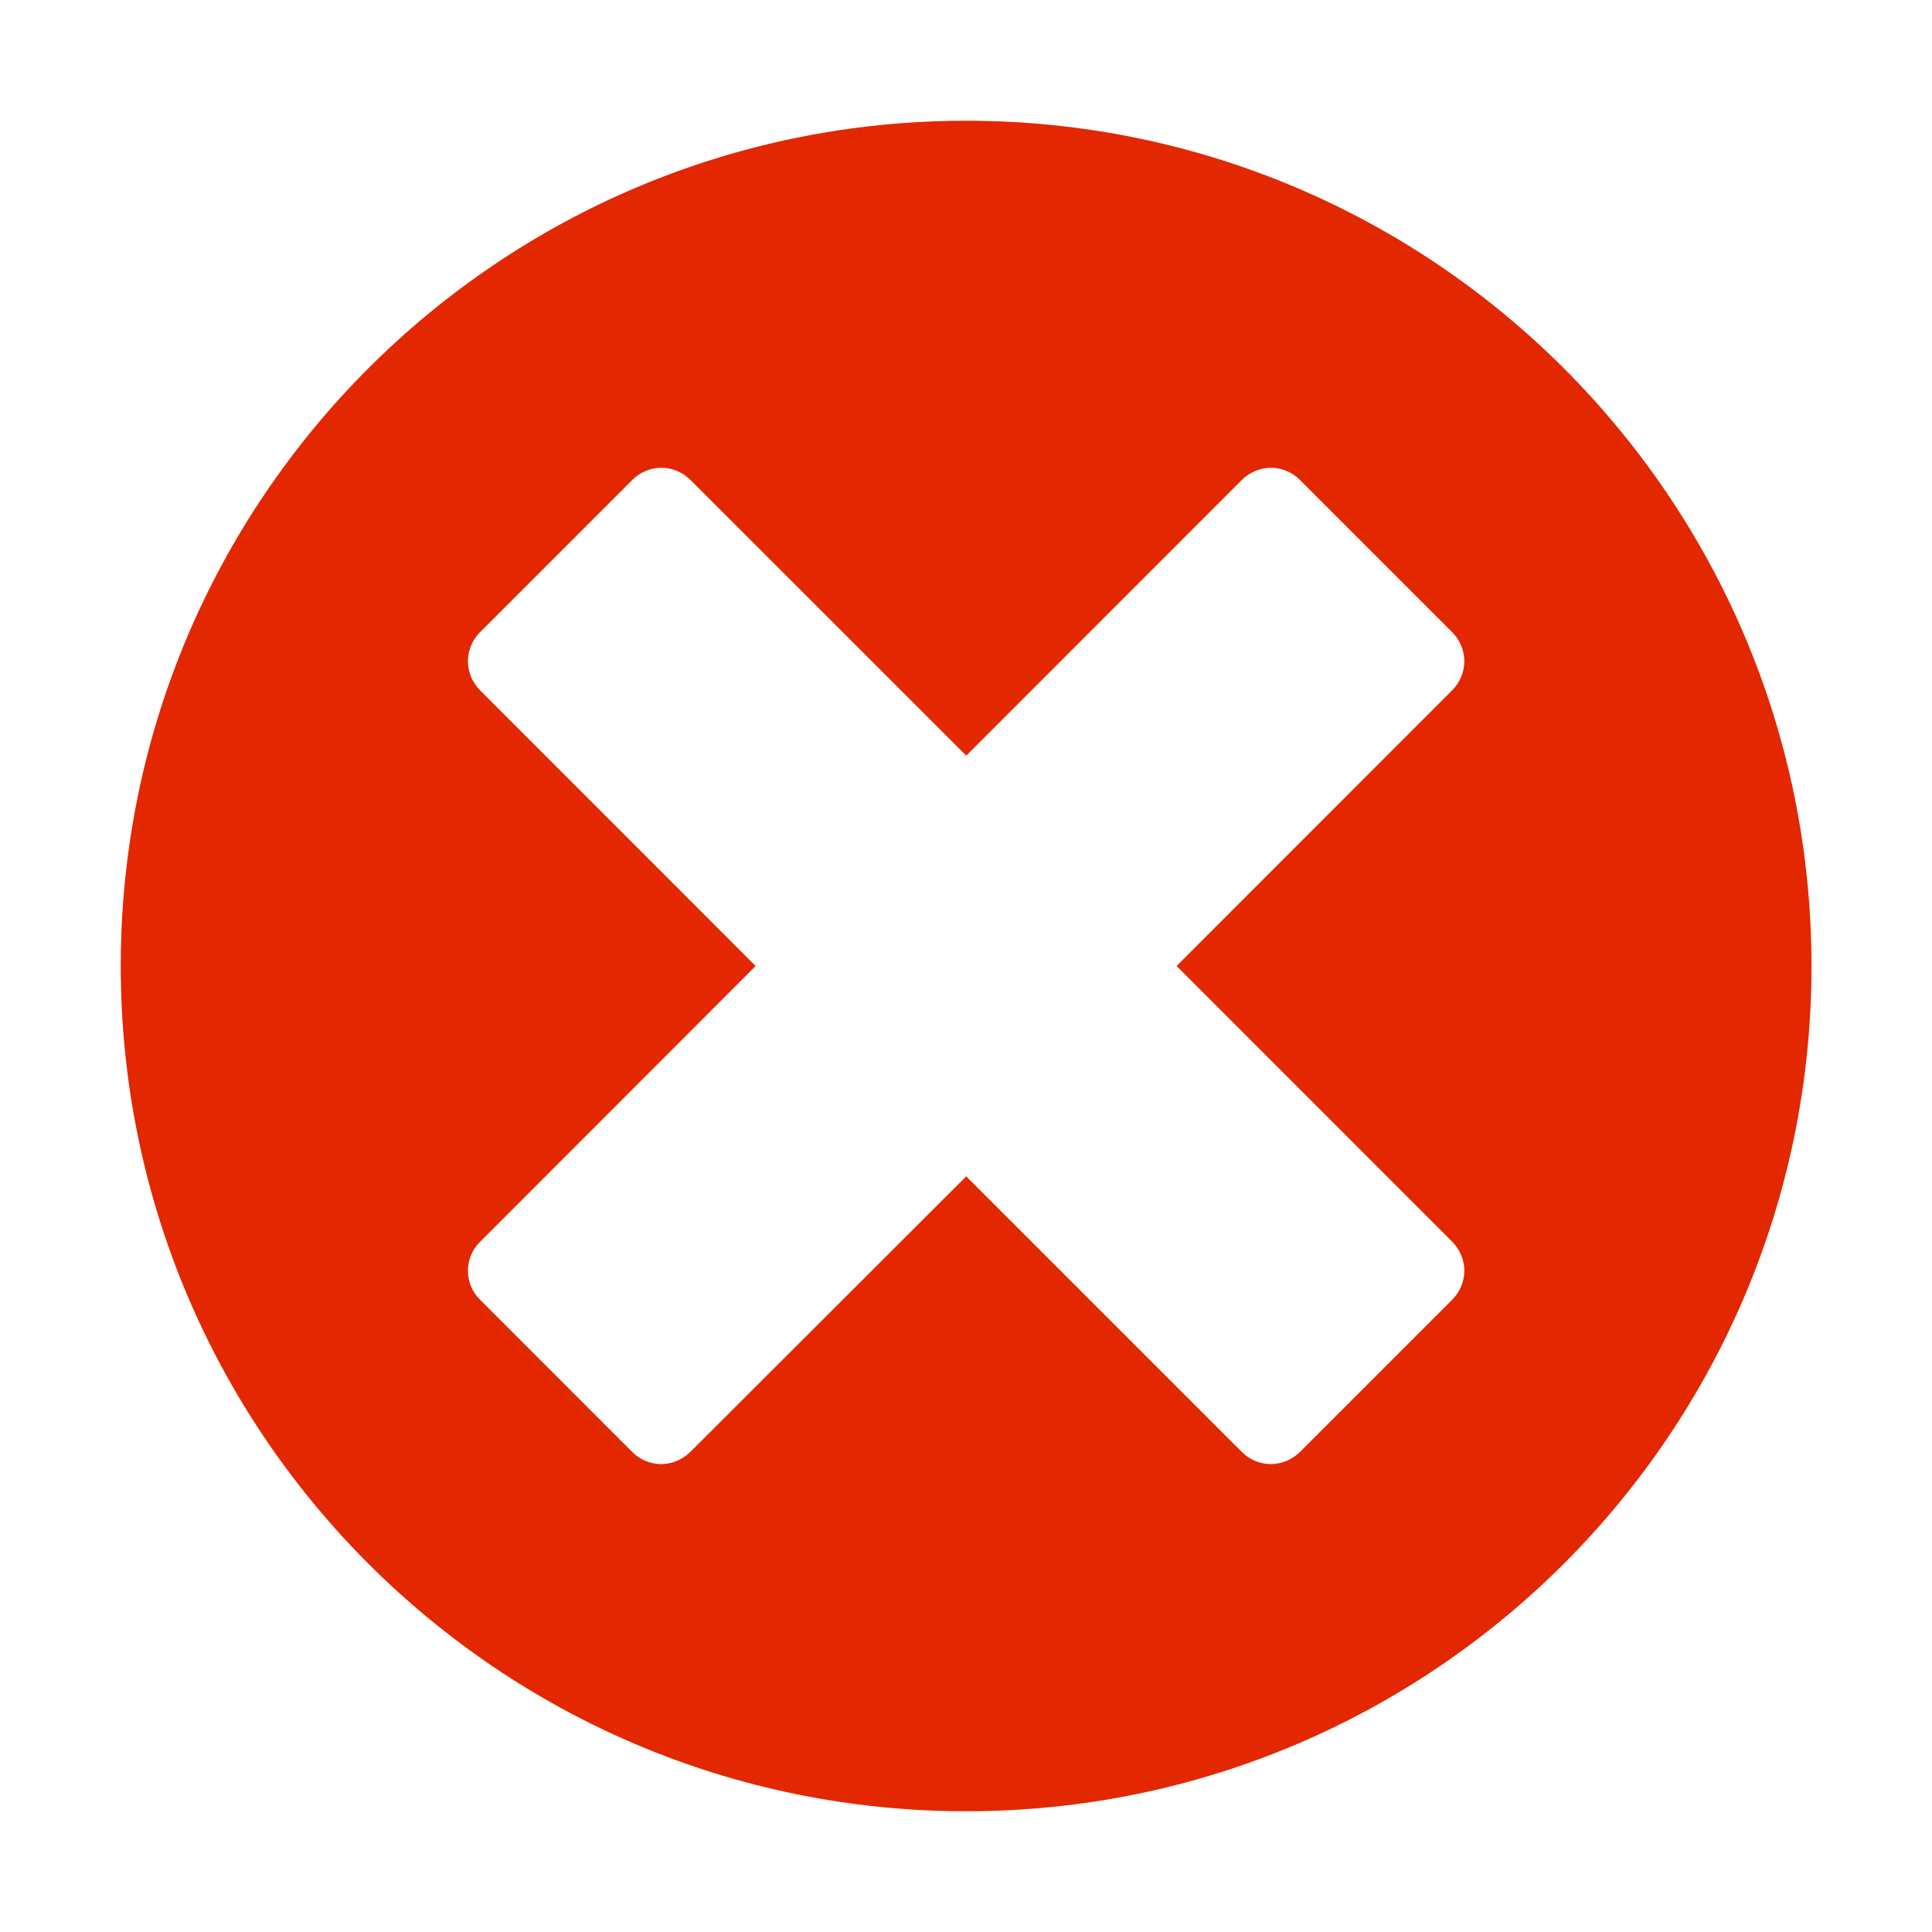
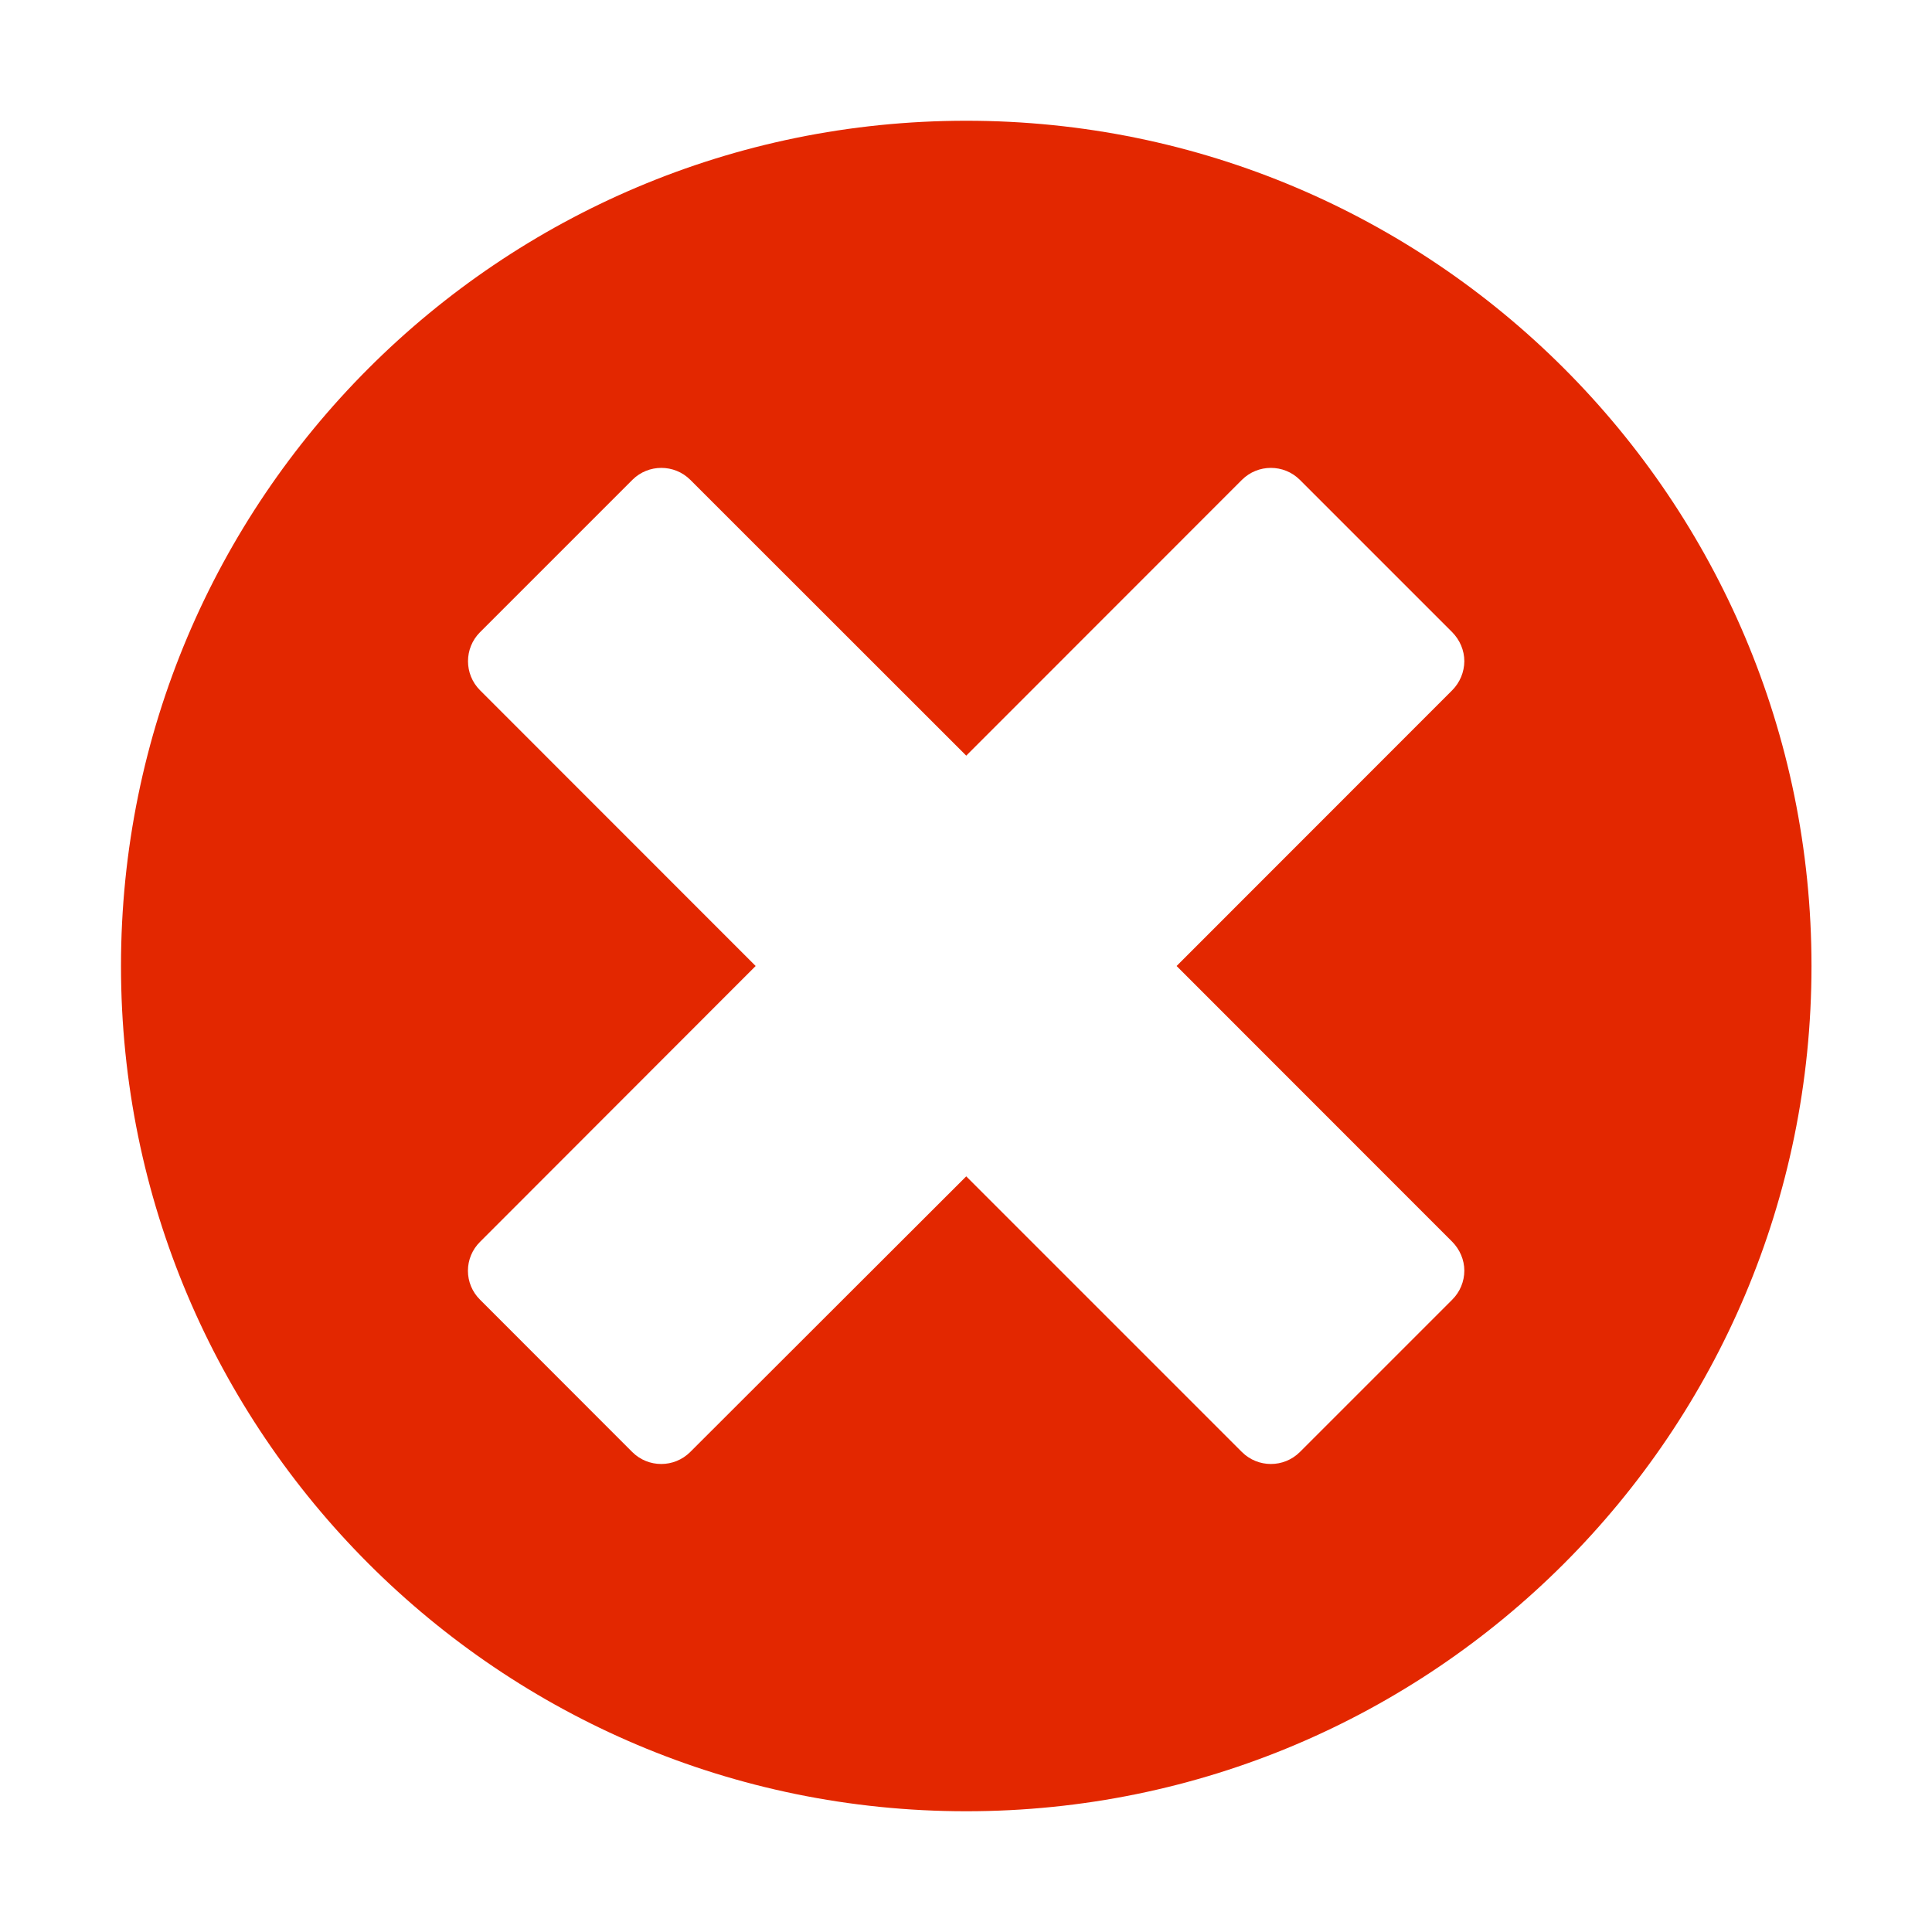
<svg xmlns="http://www.w3.org/2000/svg" width="16" height="16" fill="#e32700">
-   <path d="M8.002 1c-3.868 0-7.002 3.134-7.002 7s3.134 7 7.002 7c3.865 0 7-3.134 7-7s-3.135-7-7-7zm4.025 9.284c.062.063.1.149.1.239 0 .091-.037.177-.1.24l-1.262 1.262c-.064.062-.15.1-.24.1s-.176-.036-.24-.1l-2.283-2.283-2.286 2.283c-.064.062-.15.1-.24.1s-.176-.036-.24-.1l-1.261-1.262c-.063-.062-.1-.148-.1-.24 0-.088.036-.176.1-.238l2.283-2.285-2.283-2.284c-.063-.064-.1-.15-.1-.24s.036-.176.1-.24l1.262-1.262c.063-.063.149-.1.24-.1.089 0 .176.036.24.1l2.285 2.284 2.283-2.284c.064-.063.15-.1.24-.1s.176.036.24.1l1.262 1.262c.062.063.1.149.1.24 0 .089-.037.176-.1.24l-2.283 2.284 2.283 2.284z" />
+   <path d="M8.002 1a7 7 0 1 0 0 14 7 7 0 0 0 0-14zm4.025 9.284c.062.063.1.149.1.239a.34.34 0 0 1-.1.24l-1.262 1.262a.34.34 0 0 1-.48 0L8.002 9.742l-2.286 2.283a.34.34 0 0 1-.48 0l-1.261-1.262a.336.336 0 0 1 0-.478L6.258 8 3.975 5.716a.34.34 0 0 1 0-.48l1.262-1.262a.34.34 0 0 1 .48 0l2.285 2.284 2.283-2.284a.34.34 0 0 1 .48 0l1.262 1.262c.062.063.1.149.1.24a.345.345 0 0 1-.1.24L9.744 8l2.283 2.284z" />
</svg>
